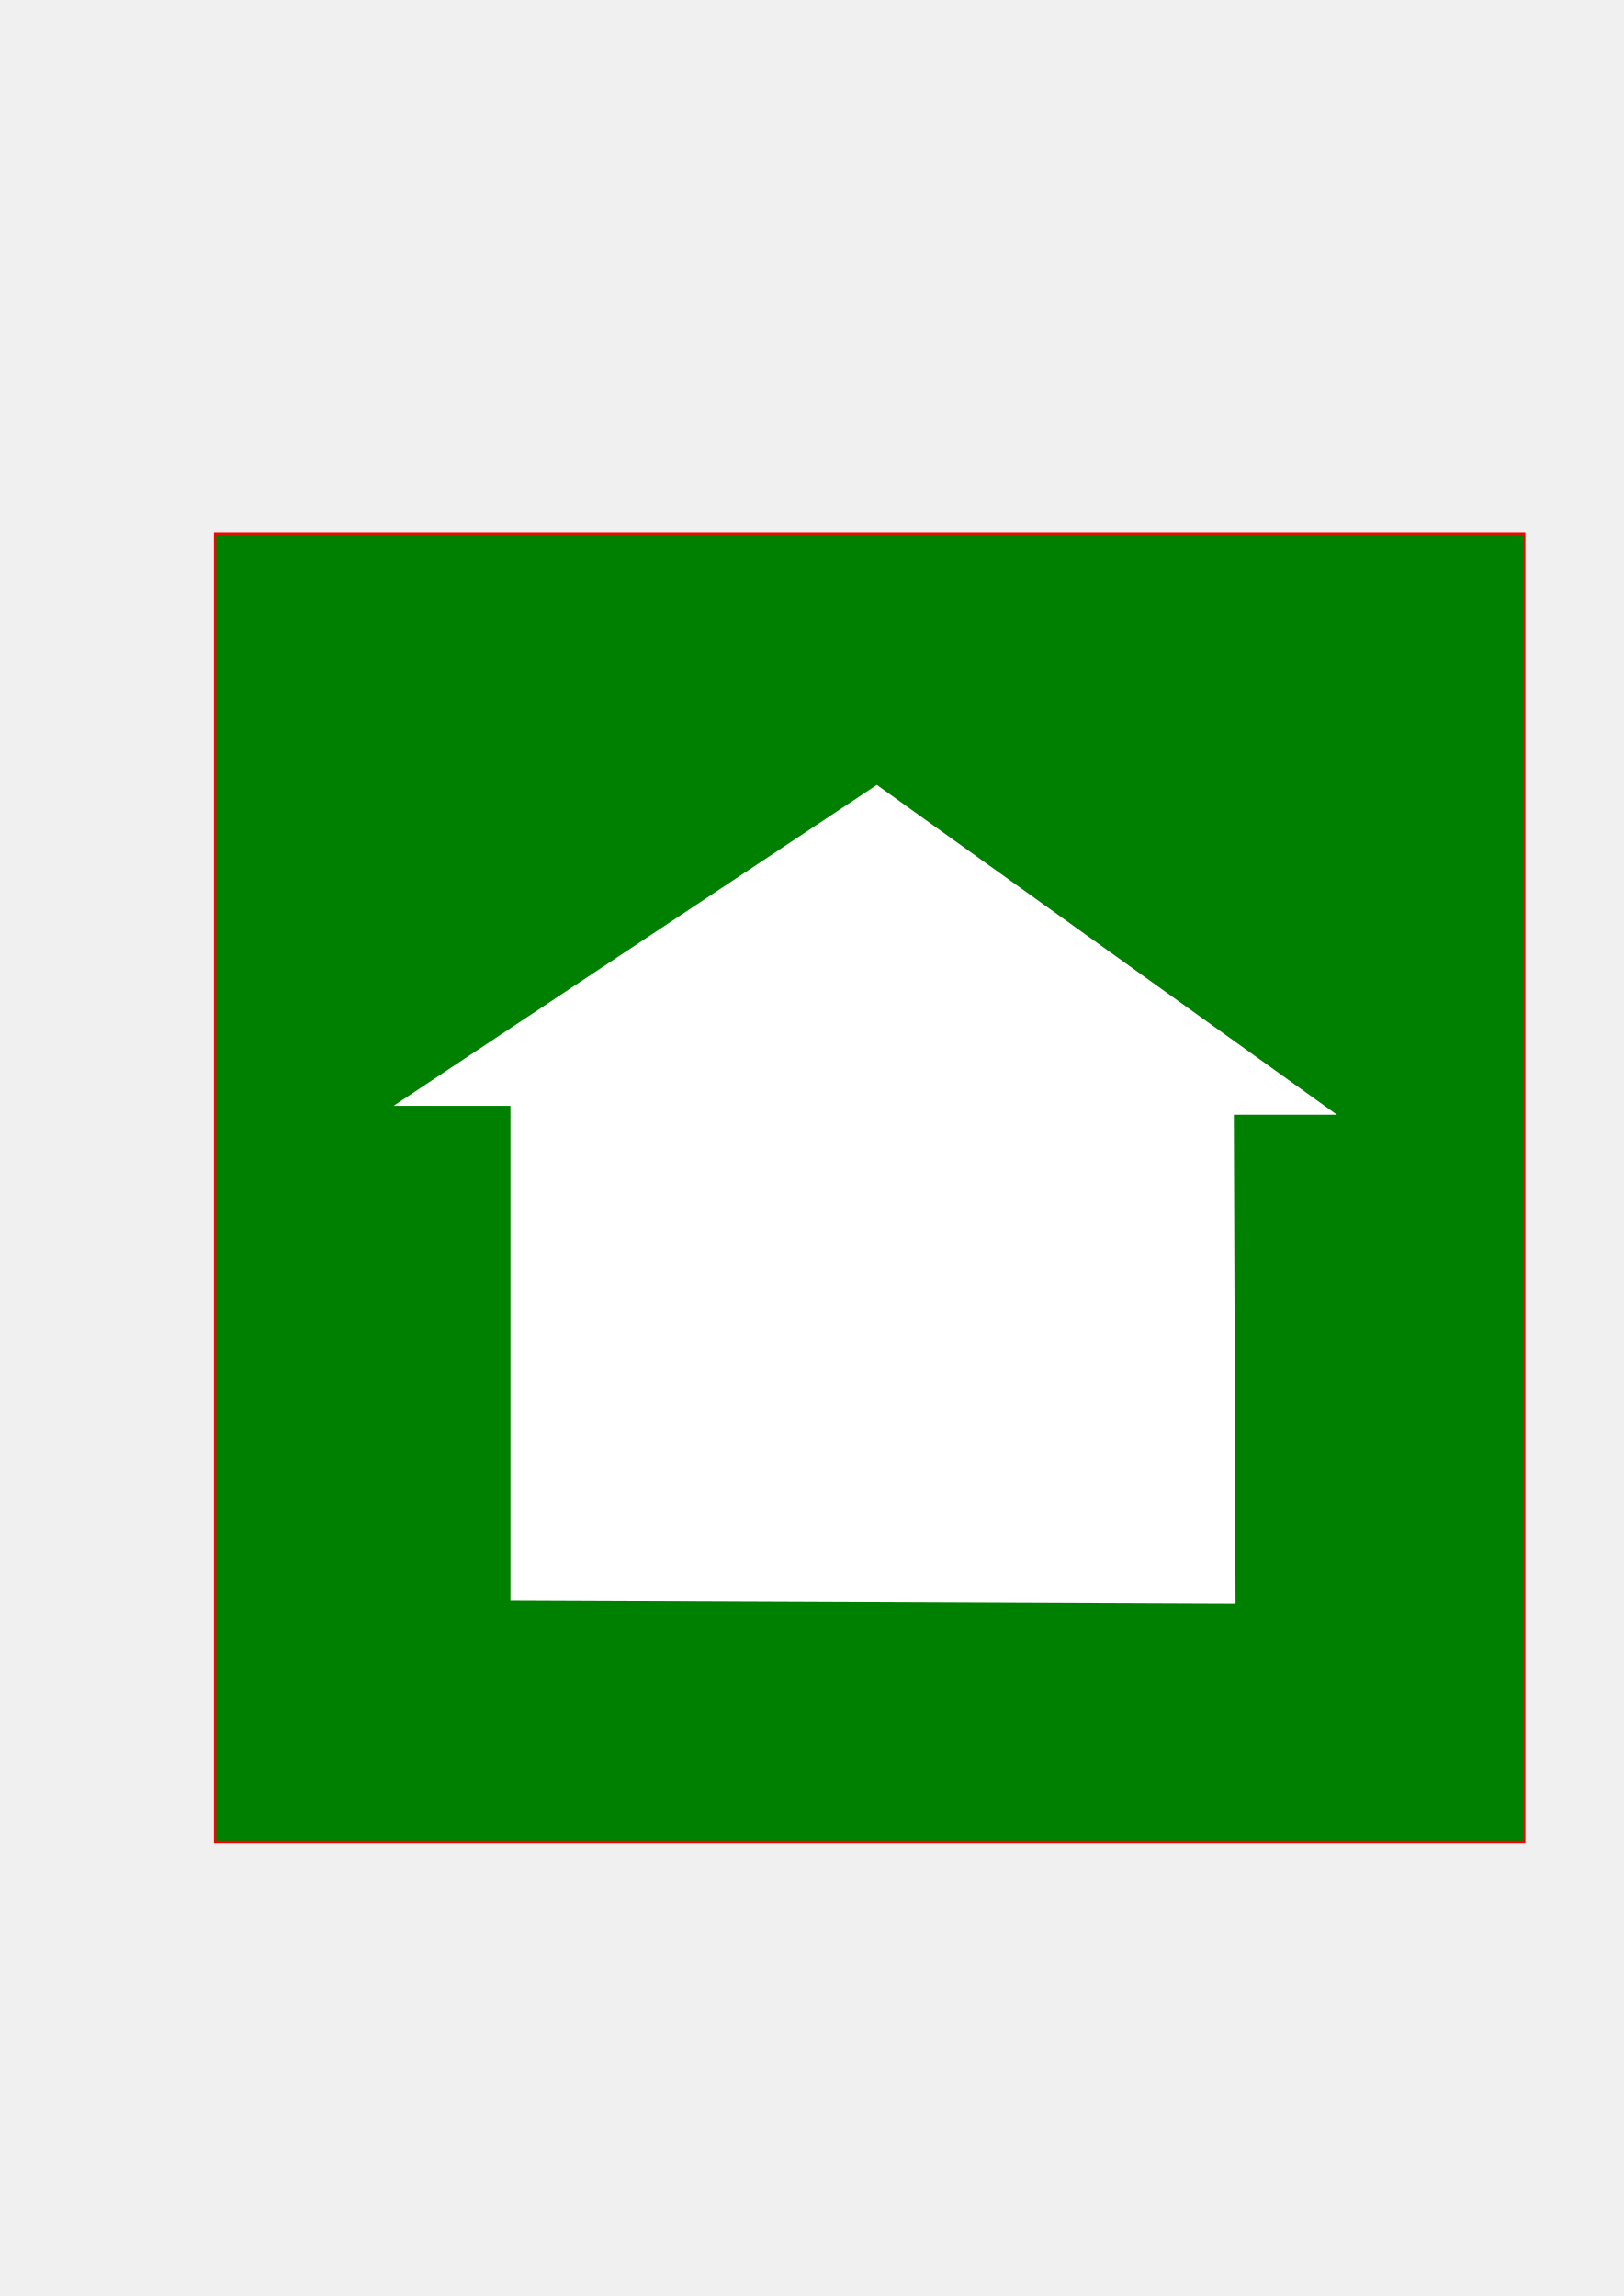
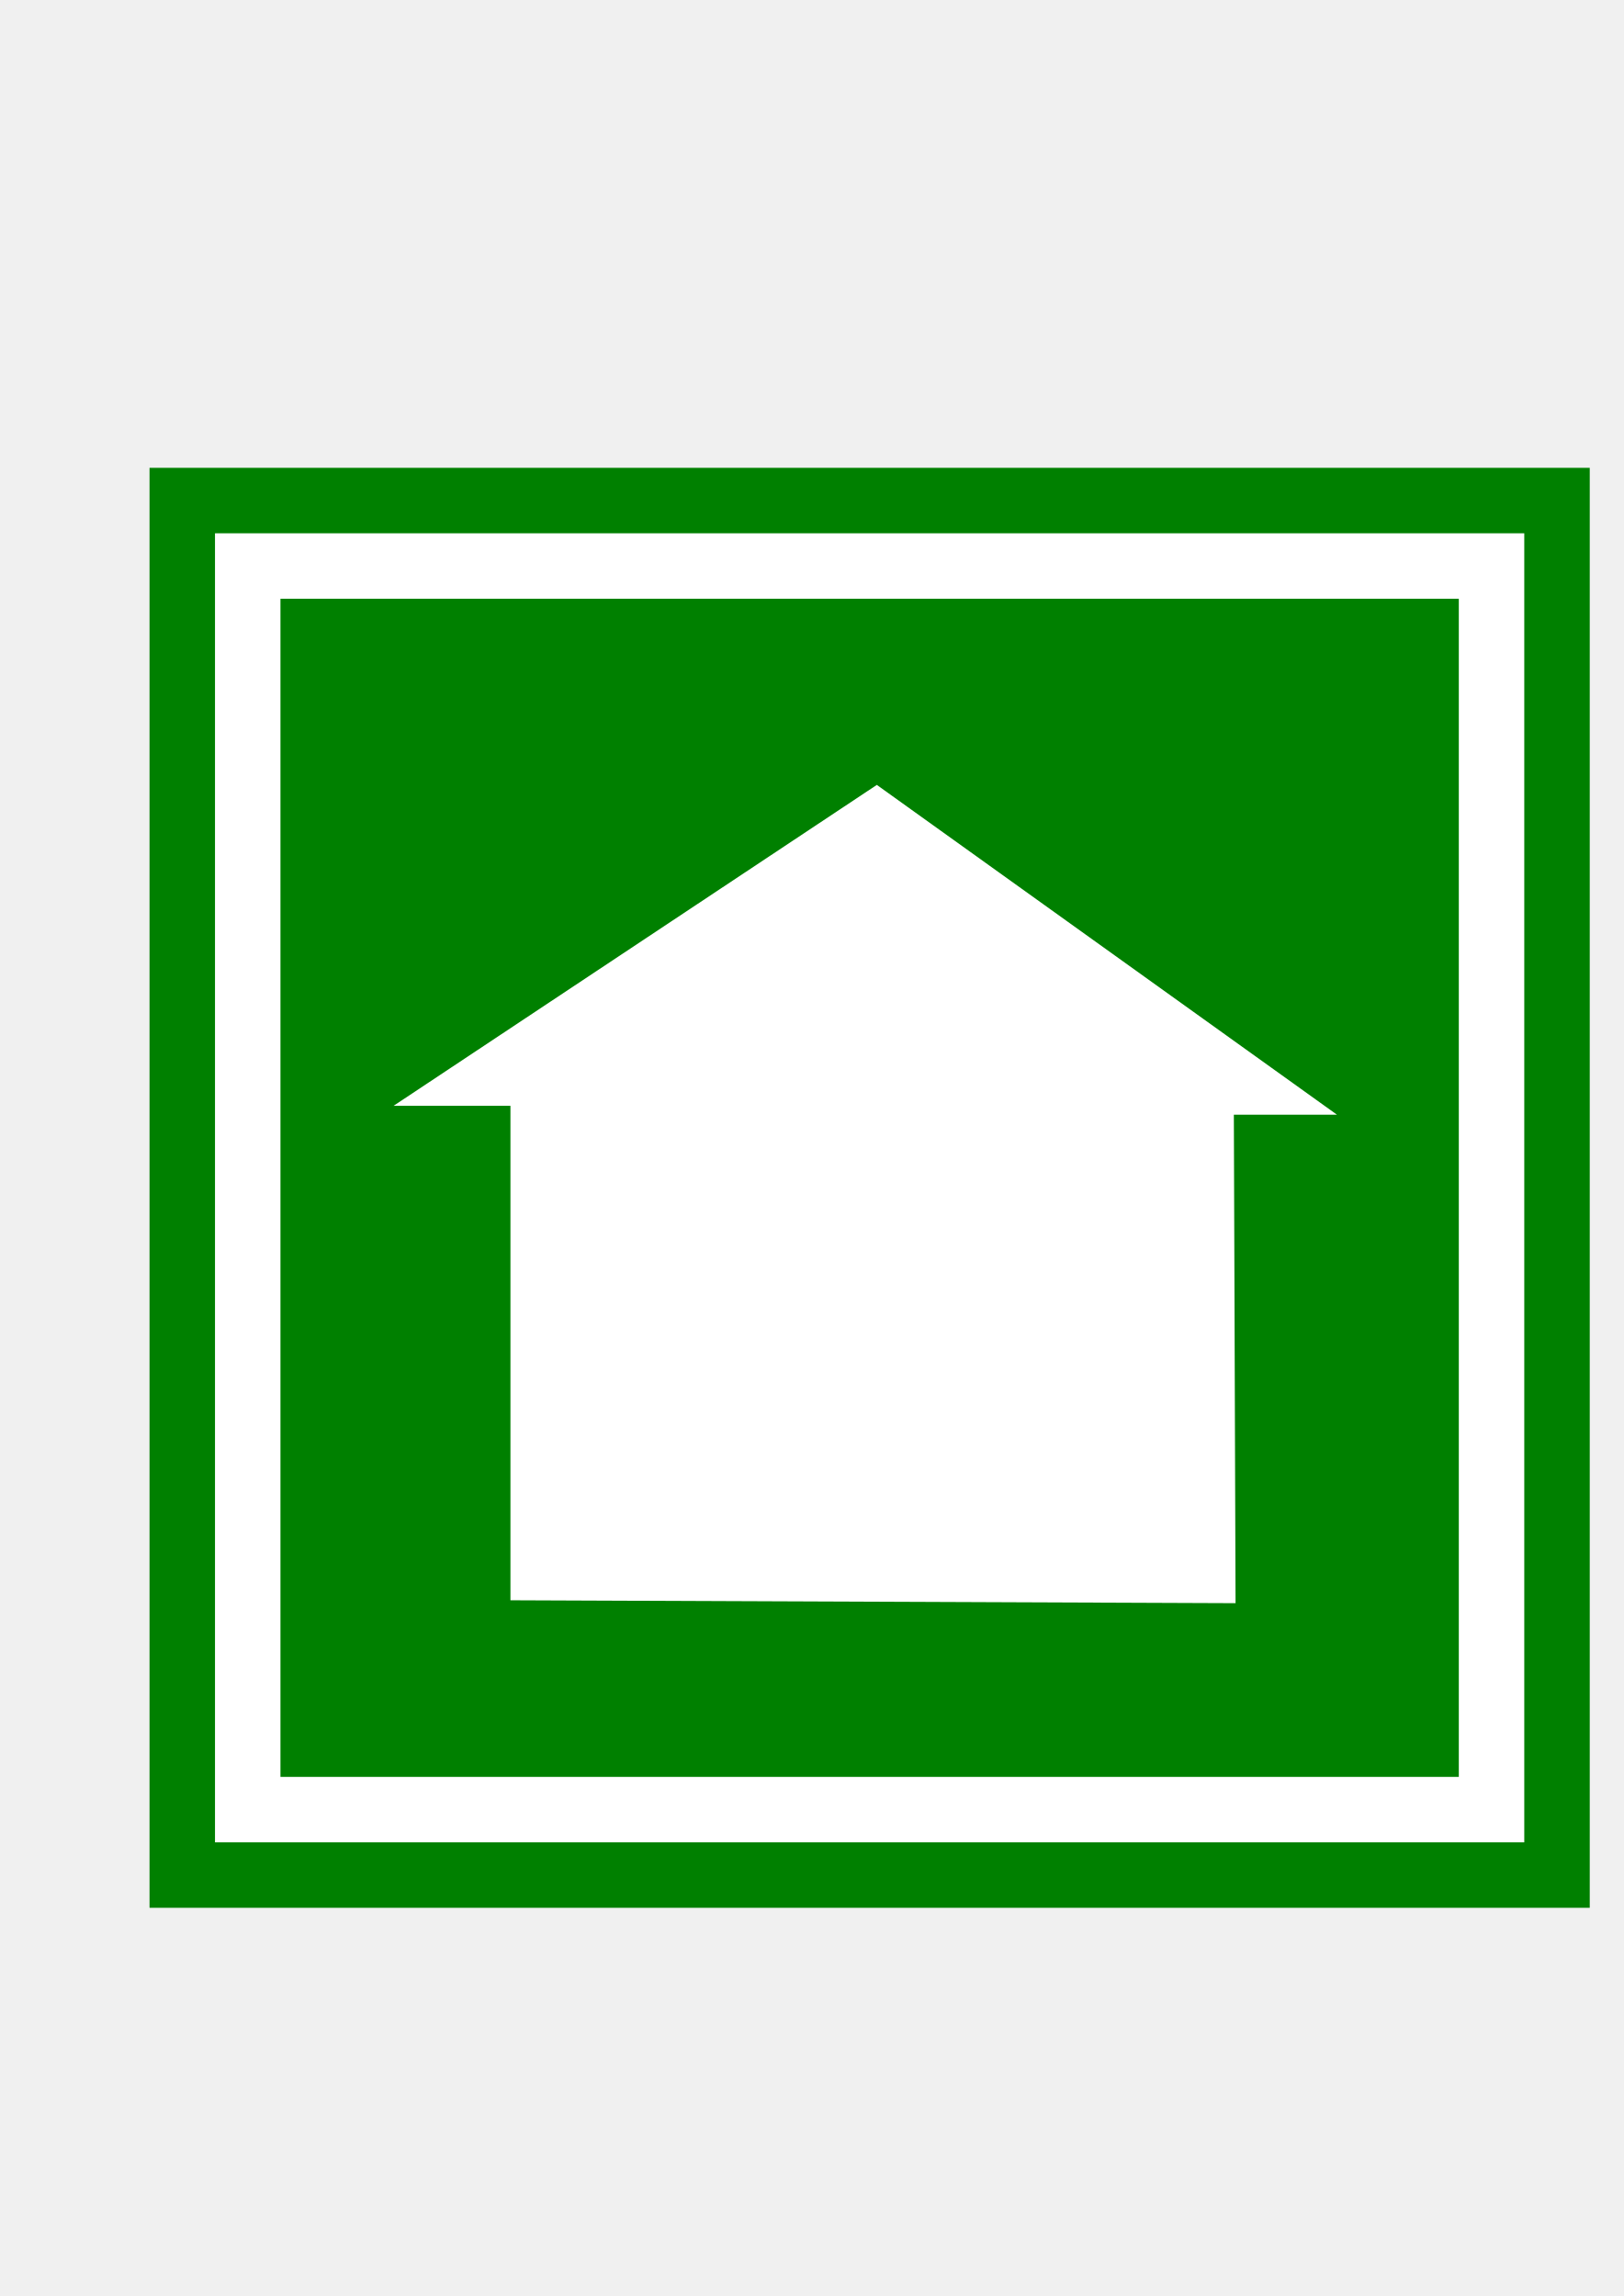
- <svg xmlns="http://www.w3.org/2000/svg" width="744.094" height="1052.362" id="svg2" version="1.1">
+ <svg xmlns="http://www.w3.org/2000/svg" version="1.1" id="svg2" height="1052.362" width="744.094">
  <defs id="defs4">
    <marker orient="auto" refY="0.0" refX="0.0" id="TriangleOutM" style="overflow:visible">
      <path id="path3906" d="M 5.77,0.0 L -2.88,5.0 L -2.88,-5.0 L 5.77,0.0 z " style="fill-rule:evenodd;stroke:#000000;stroke-width:1.0pt;marker-start:none" transform="scale(0.4)" />
    </marker>
    <marker orient="auto" refY="0.0" refX="0.0" id="EmptyTriangleOutM" style="overflow:visible">
      <path id="path3924" d="M 5.77,0.0 L -2.88,5.0 L -2.88,-5.0 L 5.77,0.0 z " style="fill-rule:evenodd;fill:#FFFFFF;stroke:#000000;stroke-width:1.0pt;marker-start:none" transform="scale(0.4) translate(-4.5,0)" />
    </marker>
    <marker orient="auto" refY="0.0" refX="0.0" id="Arrow2Mend" style="overflow:visible;">
      <path id="path3787" style="font-size:12.0;fill-rule:evenodd;stroke-width:0.625;stroke-linejoin:round;" d="M 8.719,4.034 L -2.207,0.016 L 8.719,-4.002 C 6.973,-1.63 6.983,1.616 8.719,4.034 z " transform="scale(0.6) rotate(180) translate(0,0)" />
    </marker>
    <marker orient="auto" refY="0.0" refX="0.0" id="Arrow1Mend" style="overflow:visible;">
      <path id="path3769" d="M 0.0,0.0 L 5.0,-5.0 L -12.5,0.0 L 5.0,5.0 L 0.0,0.0 z " style="fill-rule:evenodd;stroke:#000000;stroke-width:1.0pt;marker-start:none;" transform="scale(0.4) rotate(180) translate(10,0)" />
    </marker>
    <marker orient="auto" refY="0.0" refX="0.0" id="Arrow2Lend" style="overflow:visible;">
      <path id="path3781" style="font-size:12.0;fill-rule:evenodd;stroke-width:0.625;stroke-linejoin:round;" d="M 8.719,4.034 L -2.207,0.016 L 8.719,-4.002 C 6.973,-1.63 6.983,1.616 8.719,4.034 z " transform="scale(1.1) rotate(180) translate(1,0)" />
    </marker>
  </defs>
  <g id="layer1">
-     <rect style="fill:#008000;fill-opacity:1;fill-rule:evenodd;stroke:#ff0000;stroke-width:1;stroke-miterlimit:4;stroke-opacity:1;stroke-dasharray:none;stroke-dashoffset:0" id="rect2985" width="600" height="600" x="98.528" y="244.429" />
-     <path style="fill:#ffffff;fill-opacity:1;stroke:none" d="m 233.92,733.478 0,-226.645 -53.543,0 221.446,-147.076 210.86,151.156 -47.245,0 0.777,223.897 z" id="path5619" />
+     <g id="g3880">
+       <path id="rect4777" d="m 68.528,214.429 660,0 0,660 -660,0 z" style="fill:#008000;fill-opacity:1;fill-rule:evenodd;stroke:none" />
+       <path id="rect2985" d="m 98.528,244.429 600,0 0,600 -600,0 z" style="fill:#ffffff;fill-opacity:1;fill-rule:evenodd;stroke:none;stroke-width:20;stroke-miterlimit:4;stroke-opacity:1;stroke-dasharray:none;stroke-dashoffset:0" />
+       <path style="fill:#008000;fill-opacity:1;fill-rule:evenodd;stroke:none" d="m 128.528,274.429 540,0 0,540 -540,0 z" id="path3878" />
+       <path id="path5619" d="m 233.92,733.478 0,-226.645 -53.543,0 221.446,-147.076 210.86,151.156 -47.245,0 0.777,223.897 z" style="fill:#ffffff;fill-opacity:1;stroke:none" />
+     </g>
  </g>
</svg>
